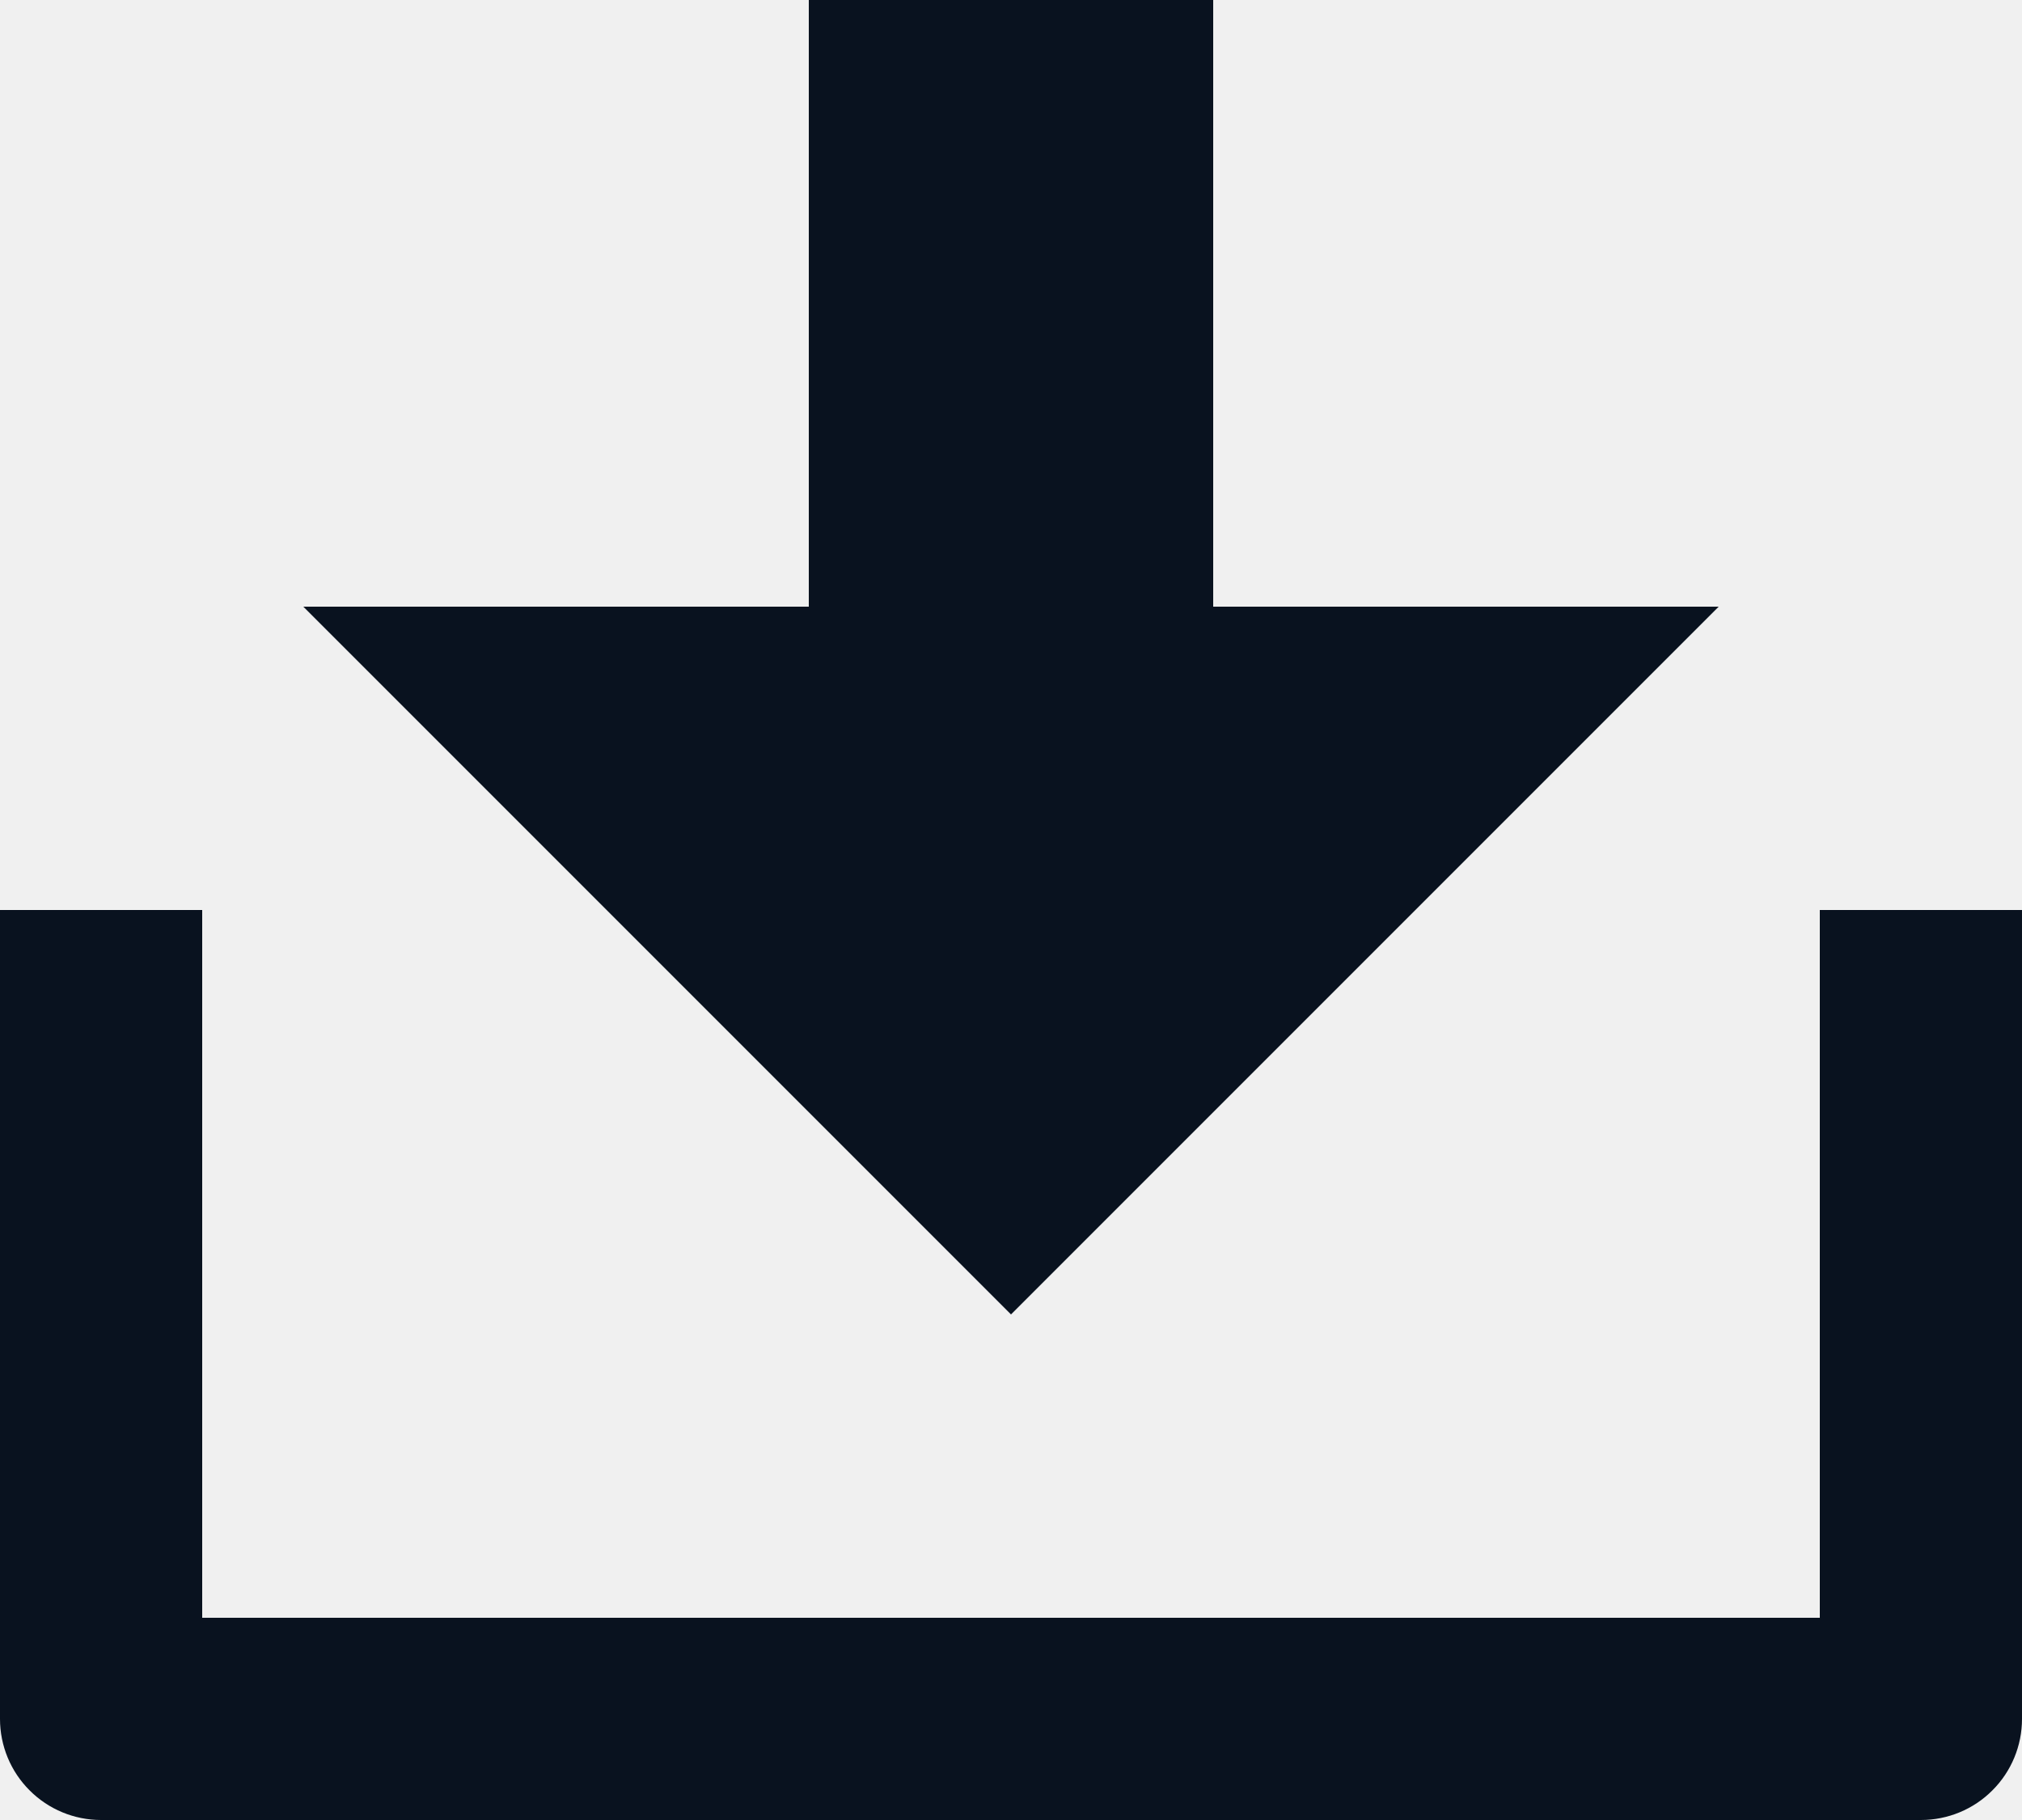
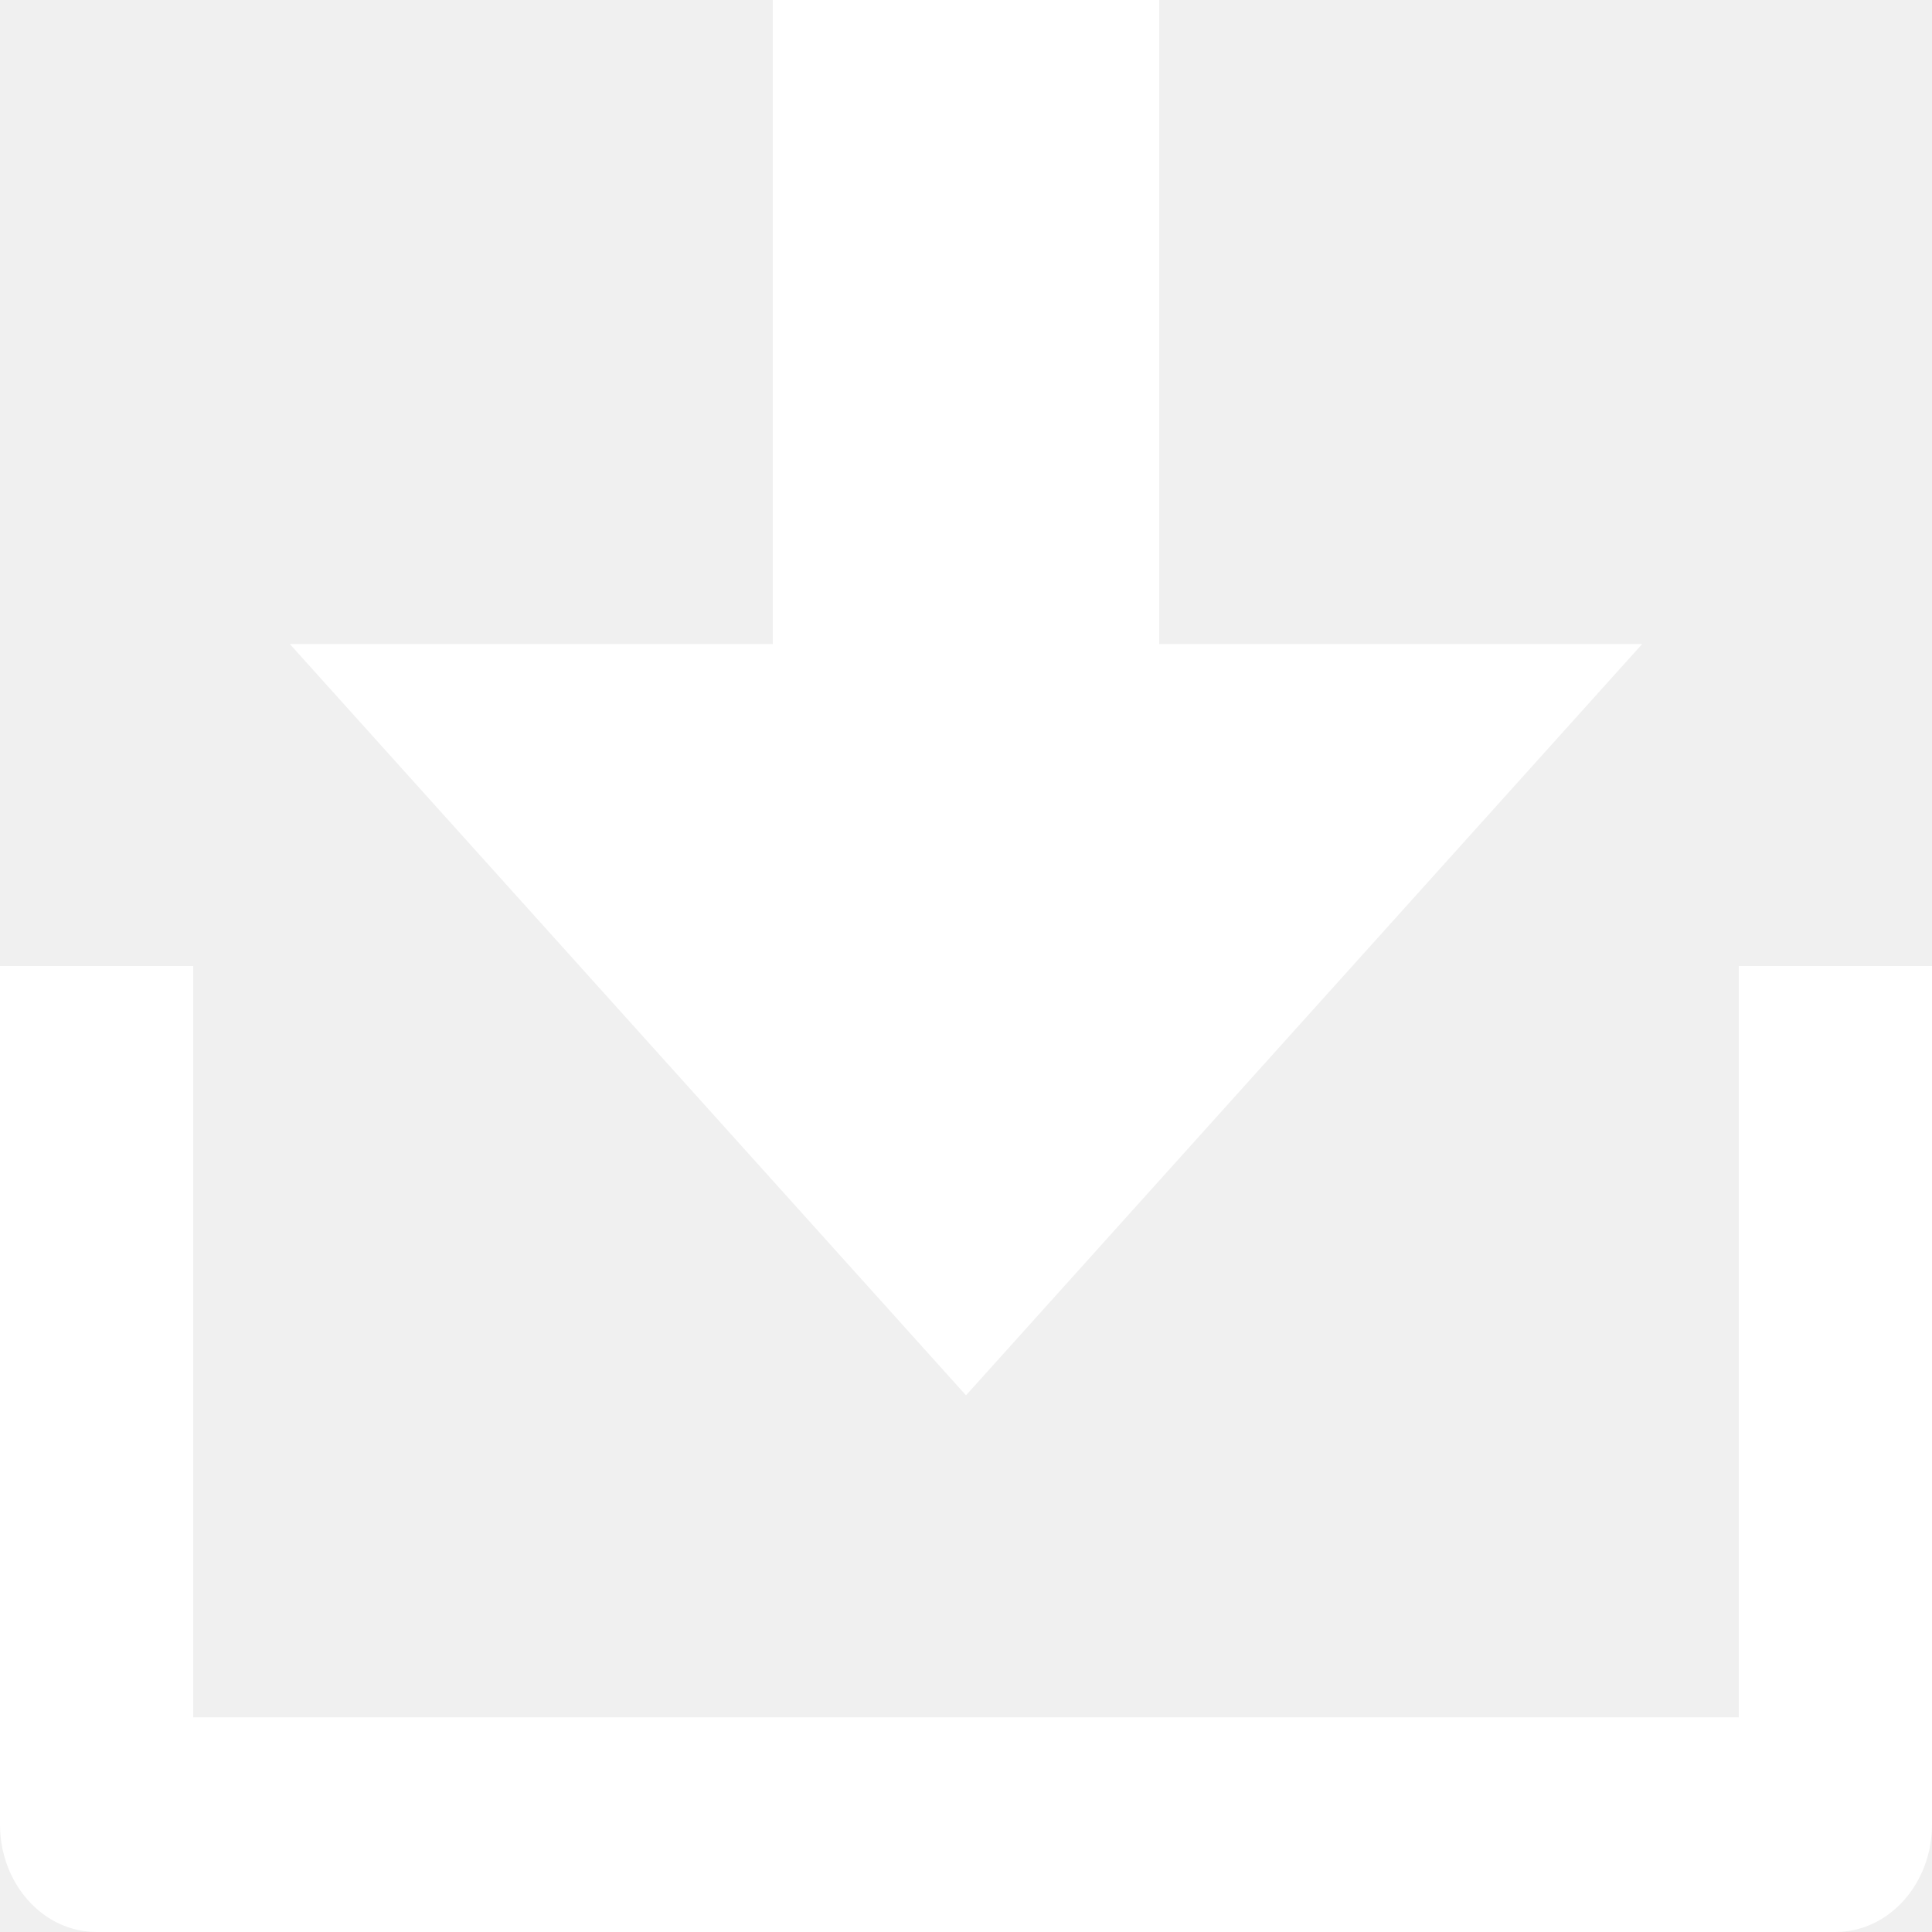
- <svg xmlns="http://www.w3.org/2000/svg" width="20" height="18" viewBox="0 0 20 18" fill="none">
-   <g clip-path="url(#clip0_56_12)">
-     <path d="M2 16H18V9H20V17C20 17.265 19.895 17.52 19.707 17.707C19.52 17.895 19.265 18 19 18H1C0.735 18 0.48 17.895 0.293 17.707C0.105 17.52 0 17.265 0 17V9H2V16ZM12 6H17L10 13L3 6H8V0H12V6Z" fill="#09121F" />
+ <svg xmlns="http://www.w3.org/2000/svg" width="18" height="18" viewBox="0 0 18 18" fill="none">
+   <g clip-path="url(#clip0_152_230)">
+     <path d="M1.8 16H16.2V9H18V17C18 17.265 17.905 17.52 17.736 17.707C17.568 17.895 17.339 18 17.1 18H0.9C0.661 18 0.432 17.895 0.264 17.707C0.095 17.52 0 17.265 0 17V9H1.8V16ZM10.8 6H15.3L9 13L2.7 6H7.2V0H10.8V6Z" fill="white" />
  </g>
  <defs>
-     <clipPath id="clip0_56_12">
-       <rect width="20" height="18" fill="white" />
+     <clipPath id="clip0_152_230">
+       <rect width="18" height="18" fill="white" />
    </clipPath>
  </defs>
</svg>
